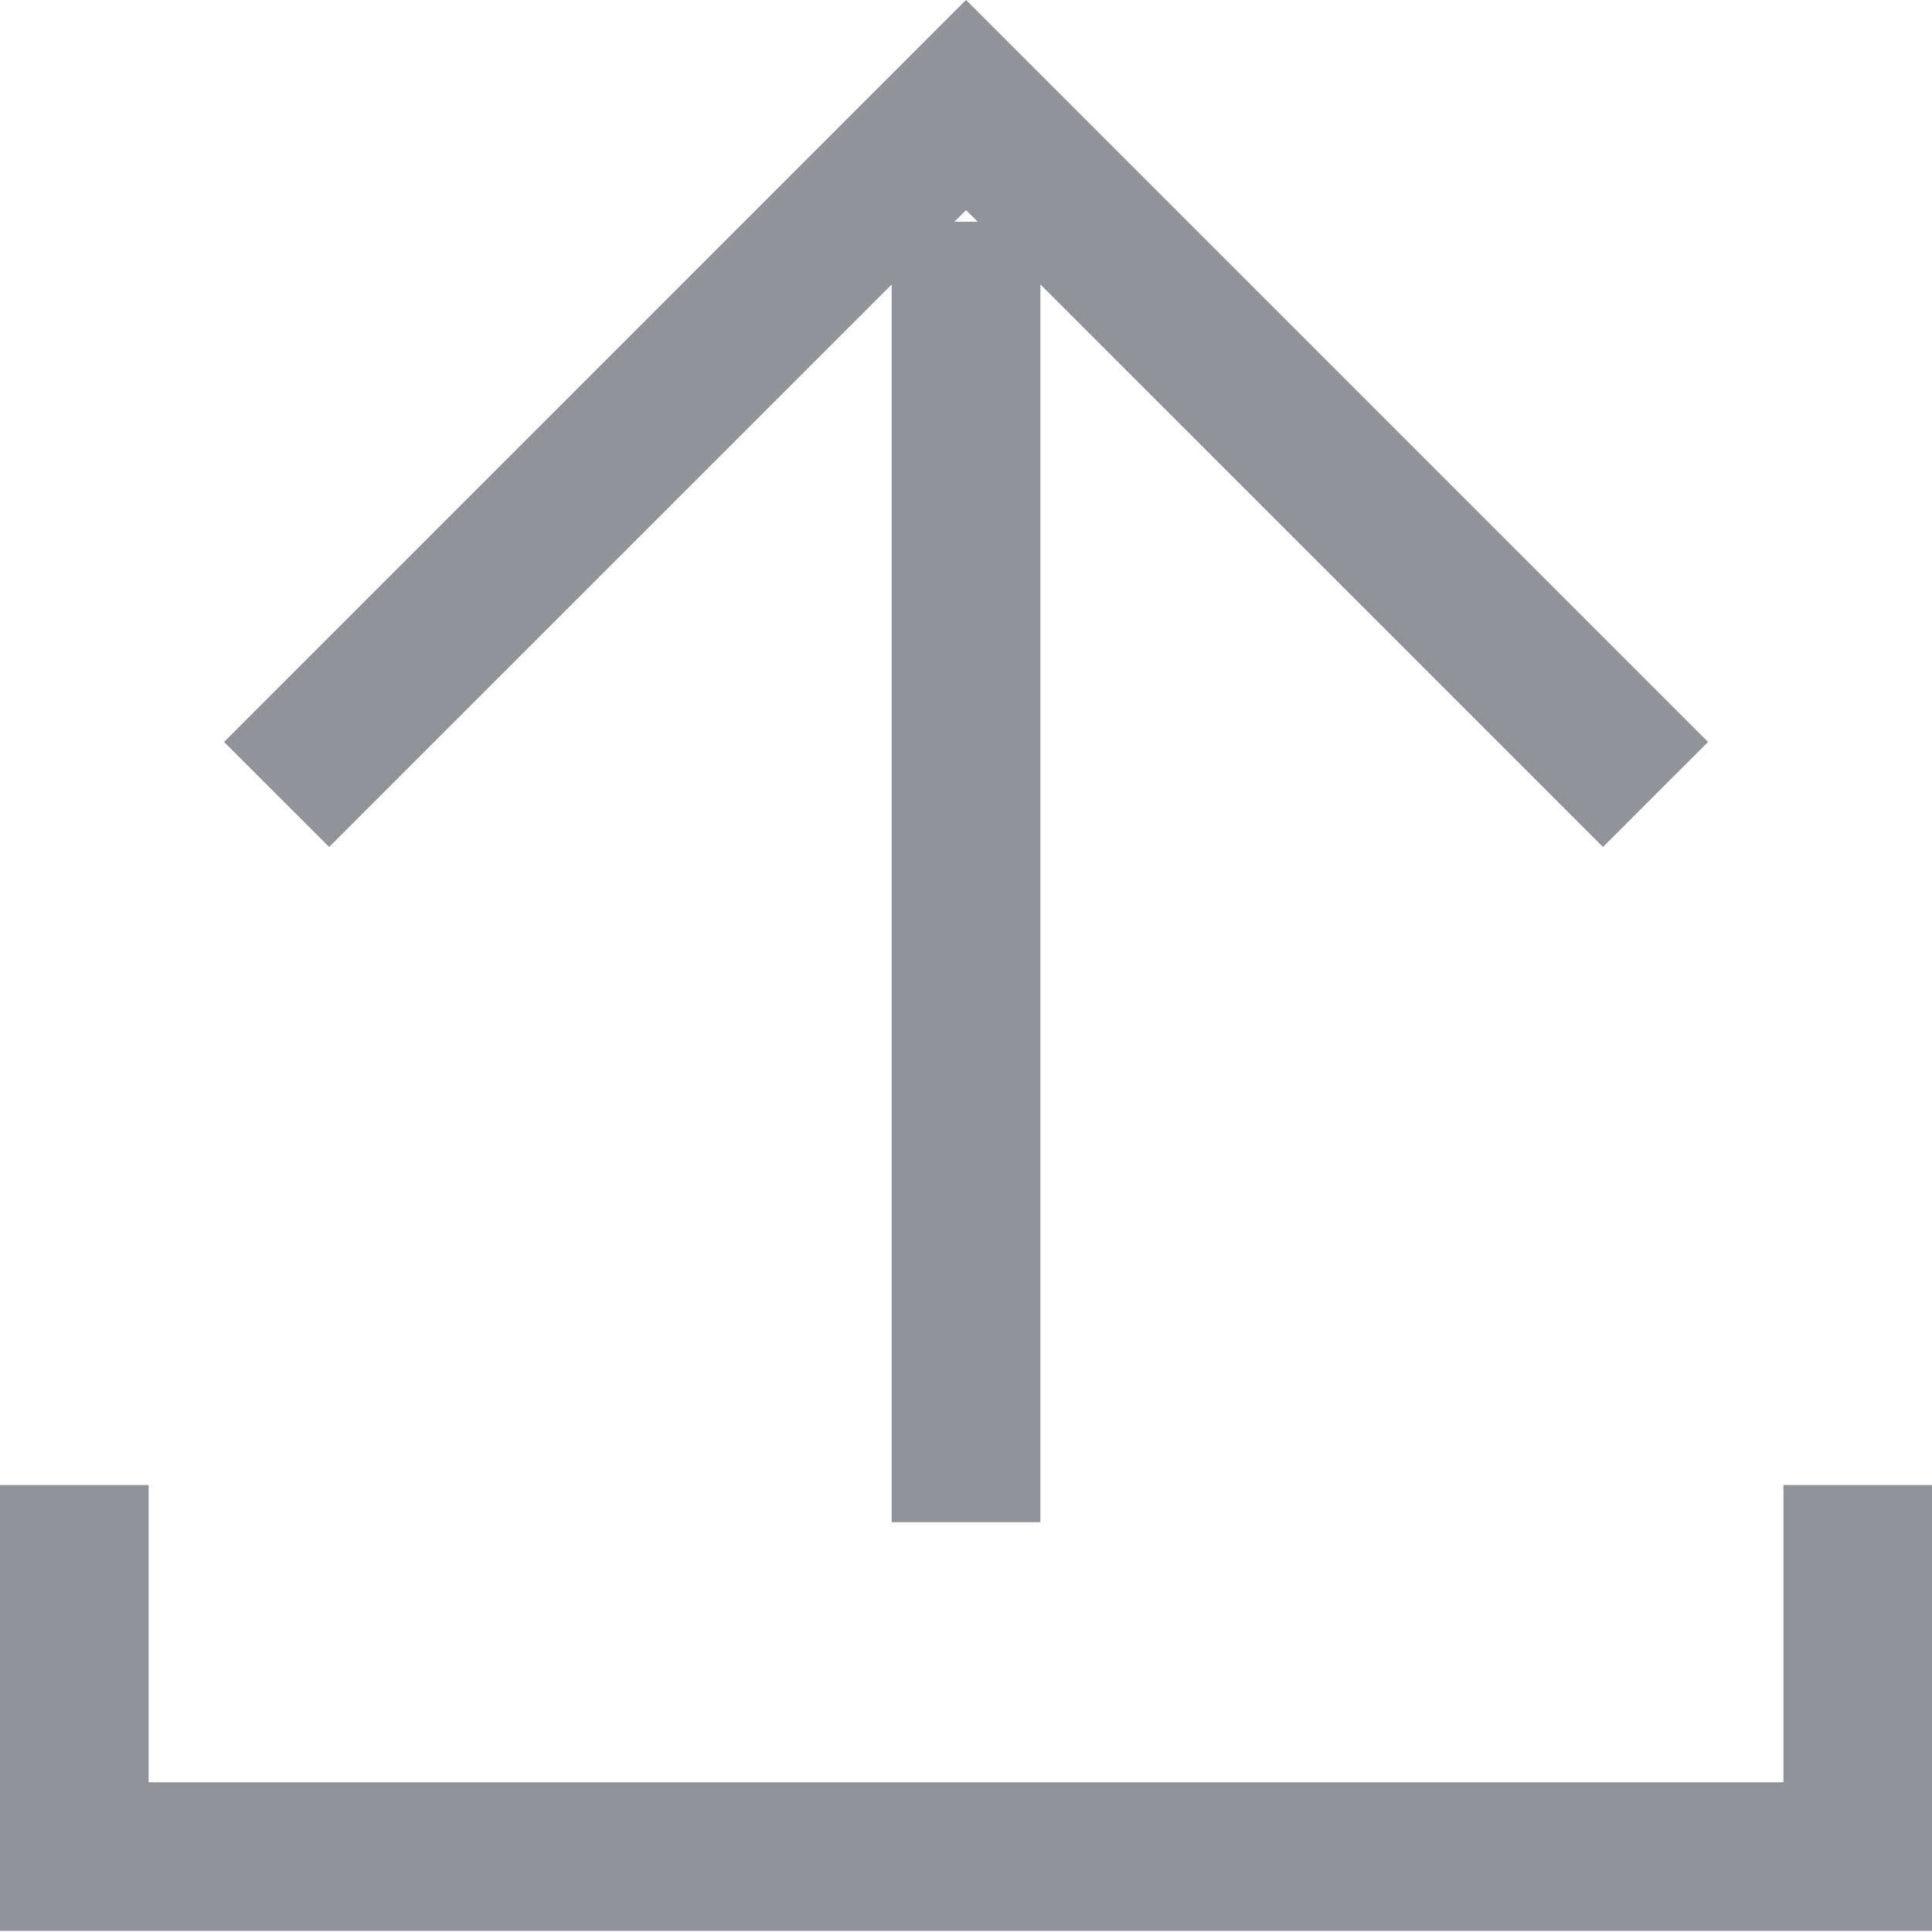
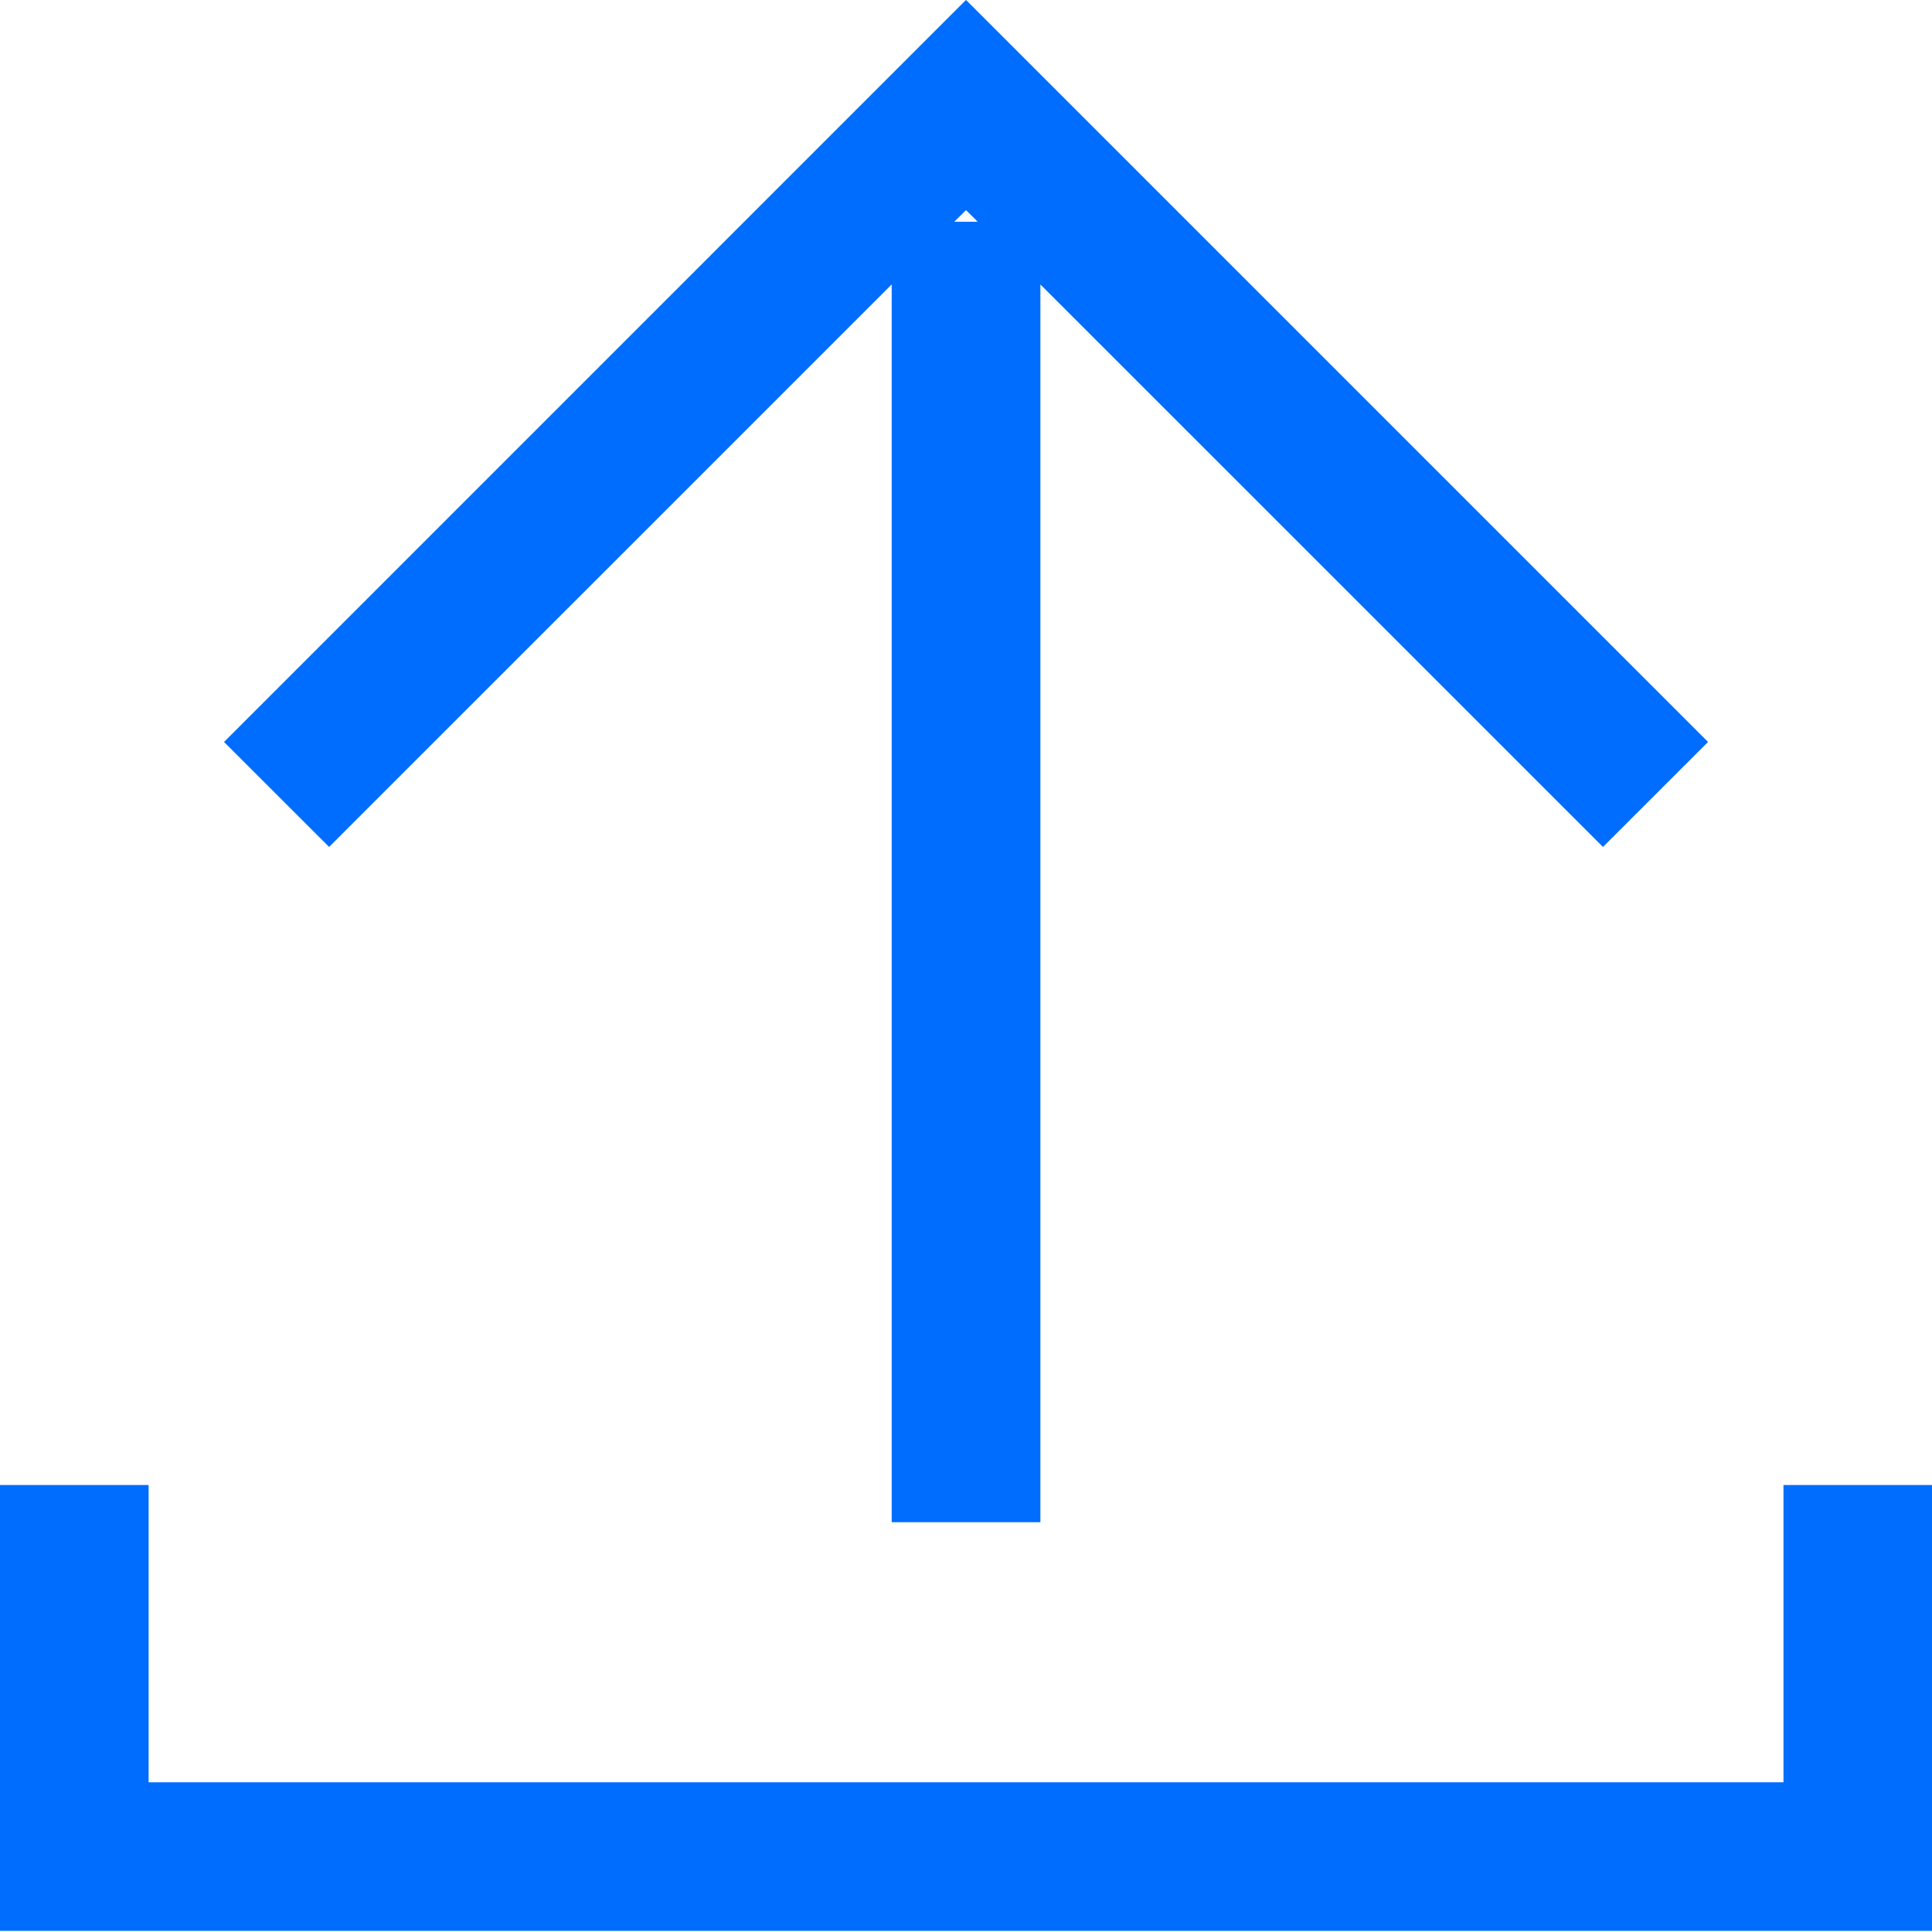
<svg xmlns="http://www.w3.org/2000/svg" width="26px" height="26px" viewBox="0 0 26 26" version="1.1">
  <g id="theme" stroke="none" stroke-width="1" fill="none" fill-rule="evenodd">
-     <g id="element-theme" transform="translate(-207, -662)" fill="#909399">
+     <g id="element-theme" transform="translate(-207, -662)" fill="#006DFF">
      <g id="section" transform="translate(70, 511)">
        <g id="card" transform="translate(0, 60)">
          <g id="btn" transform="translate(108, 91)">
            <g id="icon-upload" transform="translate(29, 0)">
              <path d="M13,-0.001 L3.015,9.985 L4.429,11.398 L12,3.828 L12,20.485 L14.001,20.485 L14.001,3.828 L21.572,11.398 L22.986,9.985 L14.415,1.414 L13,-0.001 Z M13,2.828 L13.158,2.984 L12.843,2.984 L13,2.828 Z M24.001,19.985 L24.001,23.985 L2,23.985 L2,19.985 L0,19.985 L0,25.985 L26.001,25.985 L26.001,19.985 L24.001,19.985 Z" id="icon_upload" />
            </g>
          </g>
        </g>
      </g>
    </g>
  </g>
</svg>
